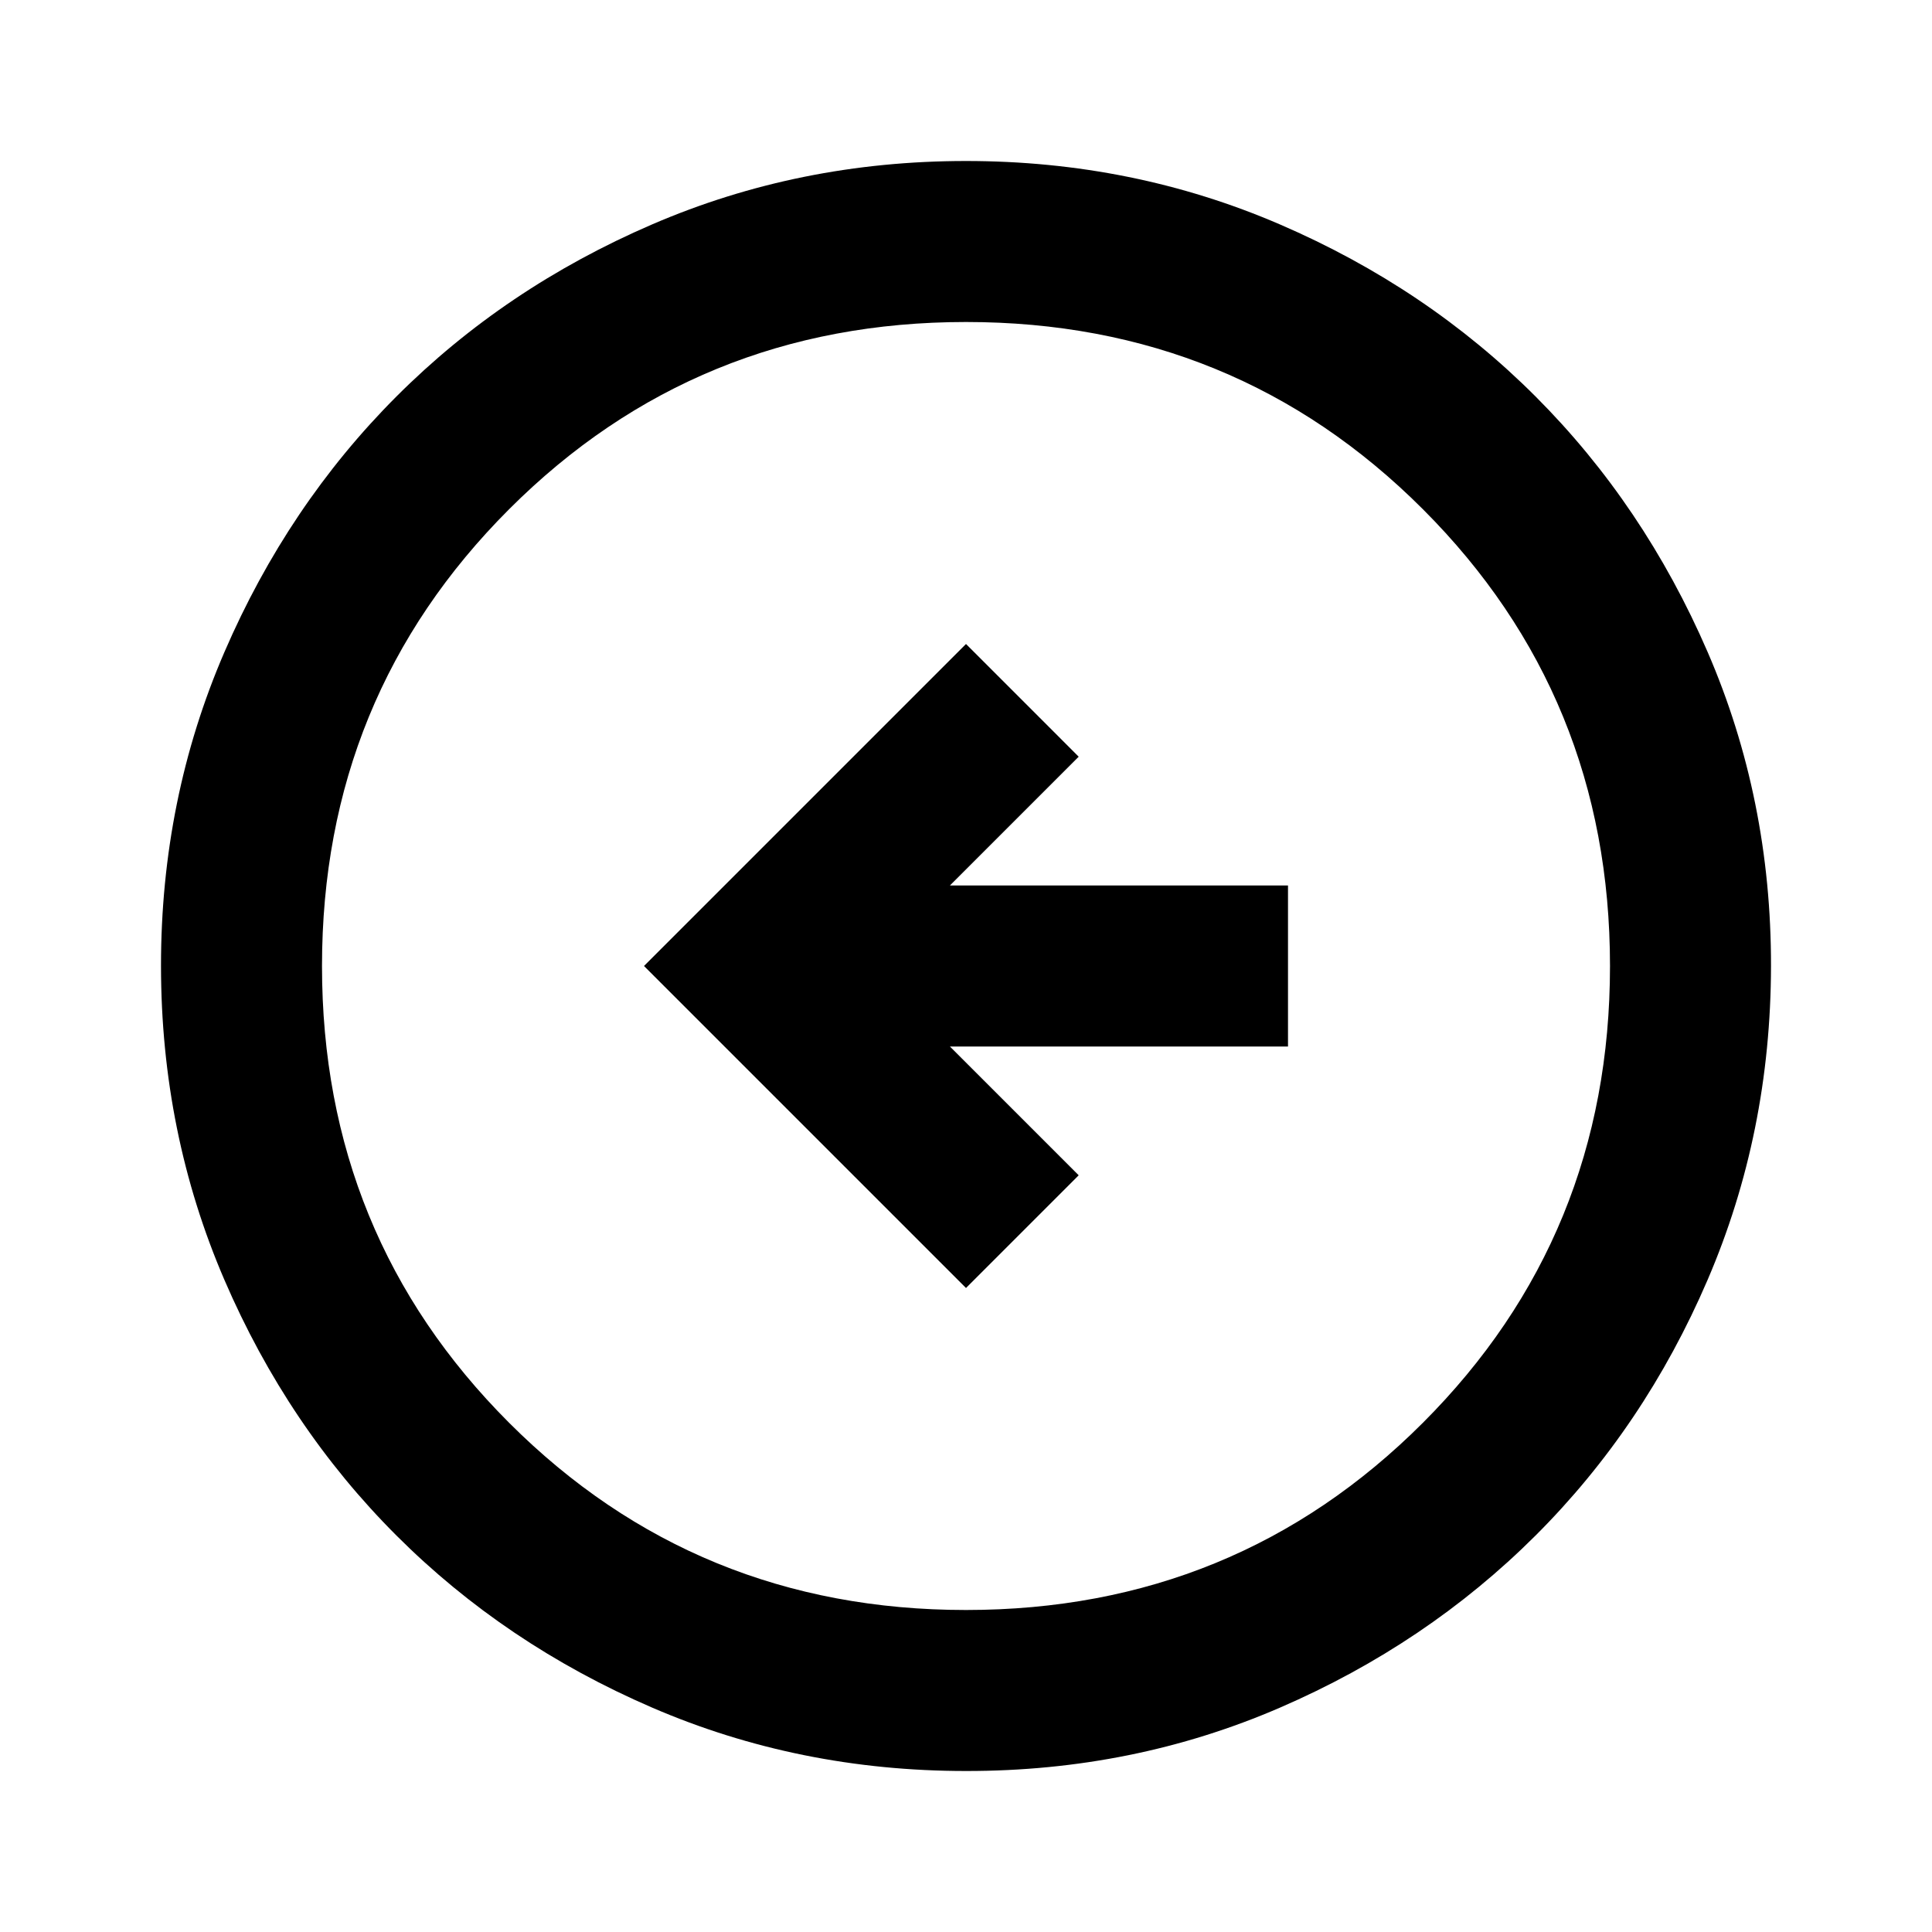
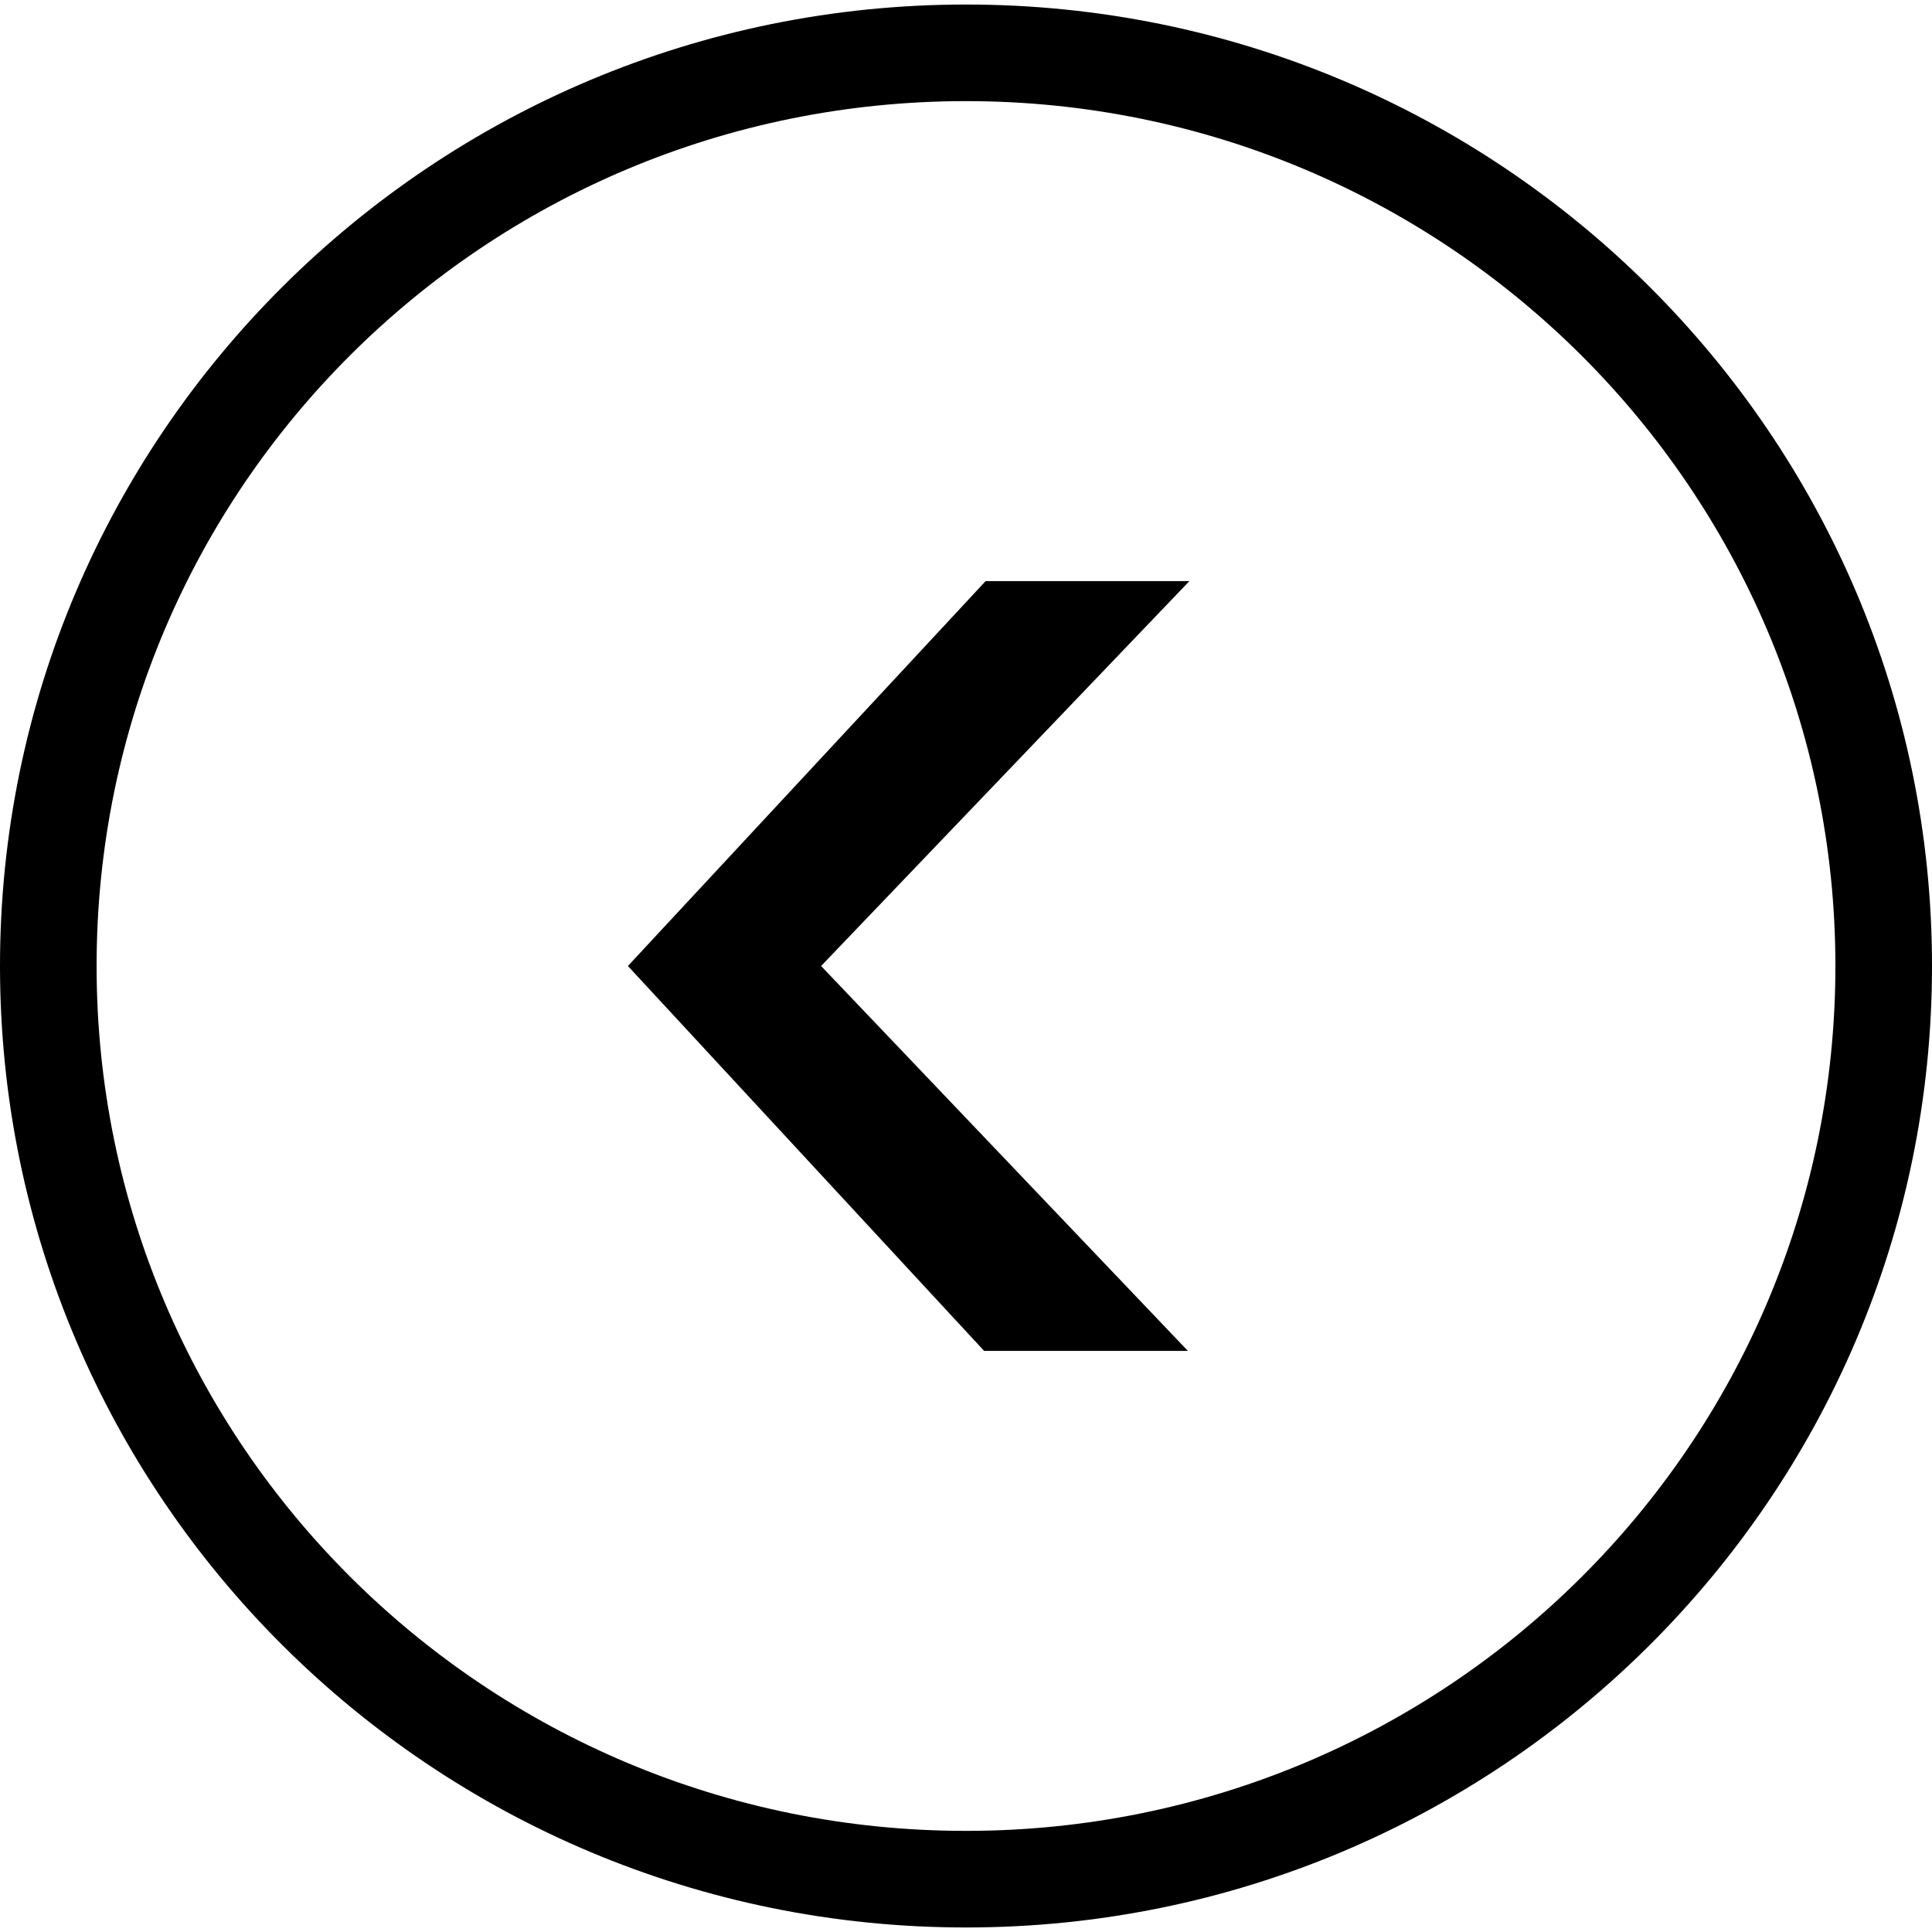
- <svg xmlns="http://www.w3.org/2000/svg" width="24" height="24" viewBox="0 0 24 24">
-   <path fill="currentColor" d="m12 16l1.4-1.4l-1.6-1.6H16v-2h-4.2l1.6-1.6L12 8l-4 4zm0 6q-2.075 0-3.9-.788t-3.175-2.137T2.788 15.9T2 12t.788-3.9t2.137-3.175T8.1 2.788T12 2t3.9.788t3.175 2.137T21.213 8.1T22 12t-.788 3.9t-2.137 3.175t-3.175 2.138T12 22m0-2q3.35 0 5.675-2.325T20 12t-2.325-5.675T12 4T6.325 6.325T4 12t2.325 5.675T12 20m0-8" />
+ <svg xmlns="http://www.w3.org/2000/svg" version="1.1" id="icons_1_" x="0" y="0" viewBox="0 0 128 128" style="enable-background:new 0 0 128 128" xml:space="preserve">
+   <style>.st0{display:none}.st1{display:inline}</style>
+   <g id="row2_1_">
+     <g id="_x31__4_">
+       <path fill="currentColor" class="st2" d="M64 .3C28.7.3 0 28.8 0 64s28.7 63.7 64 63.7 64-28.5 64-63.7S99.3.3 64 .3zm0 121C32.2 121.3 6.4 95.7 6.4 64 6.4 32.3 32.2 6.7 64 6.7s57.6 25.7 57.6 57.3c0 31.7-25.8 57.3-57.6 57.3zm1.3-82.8L41.6 64l23.6 25.5h13.5L54.4 64l24.4-25.5H65.3z" id="left_3_" />
+     </g>
+   </g>
</svg>
